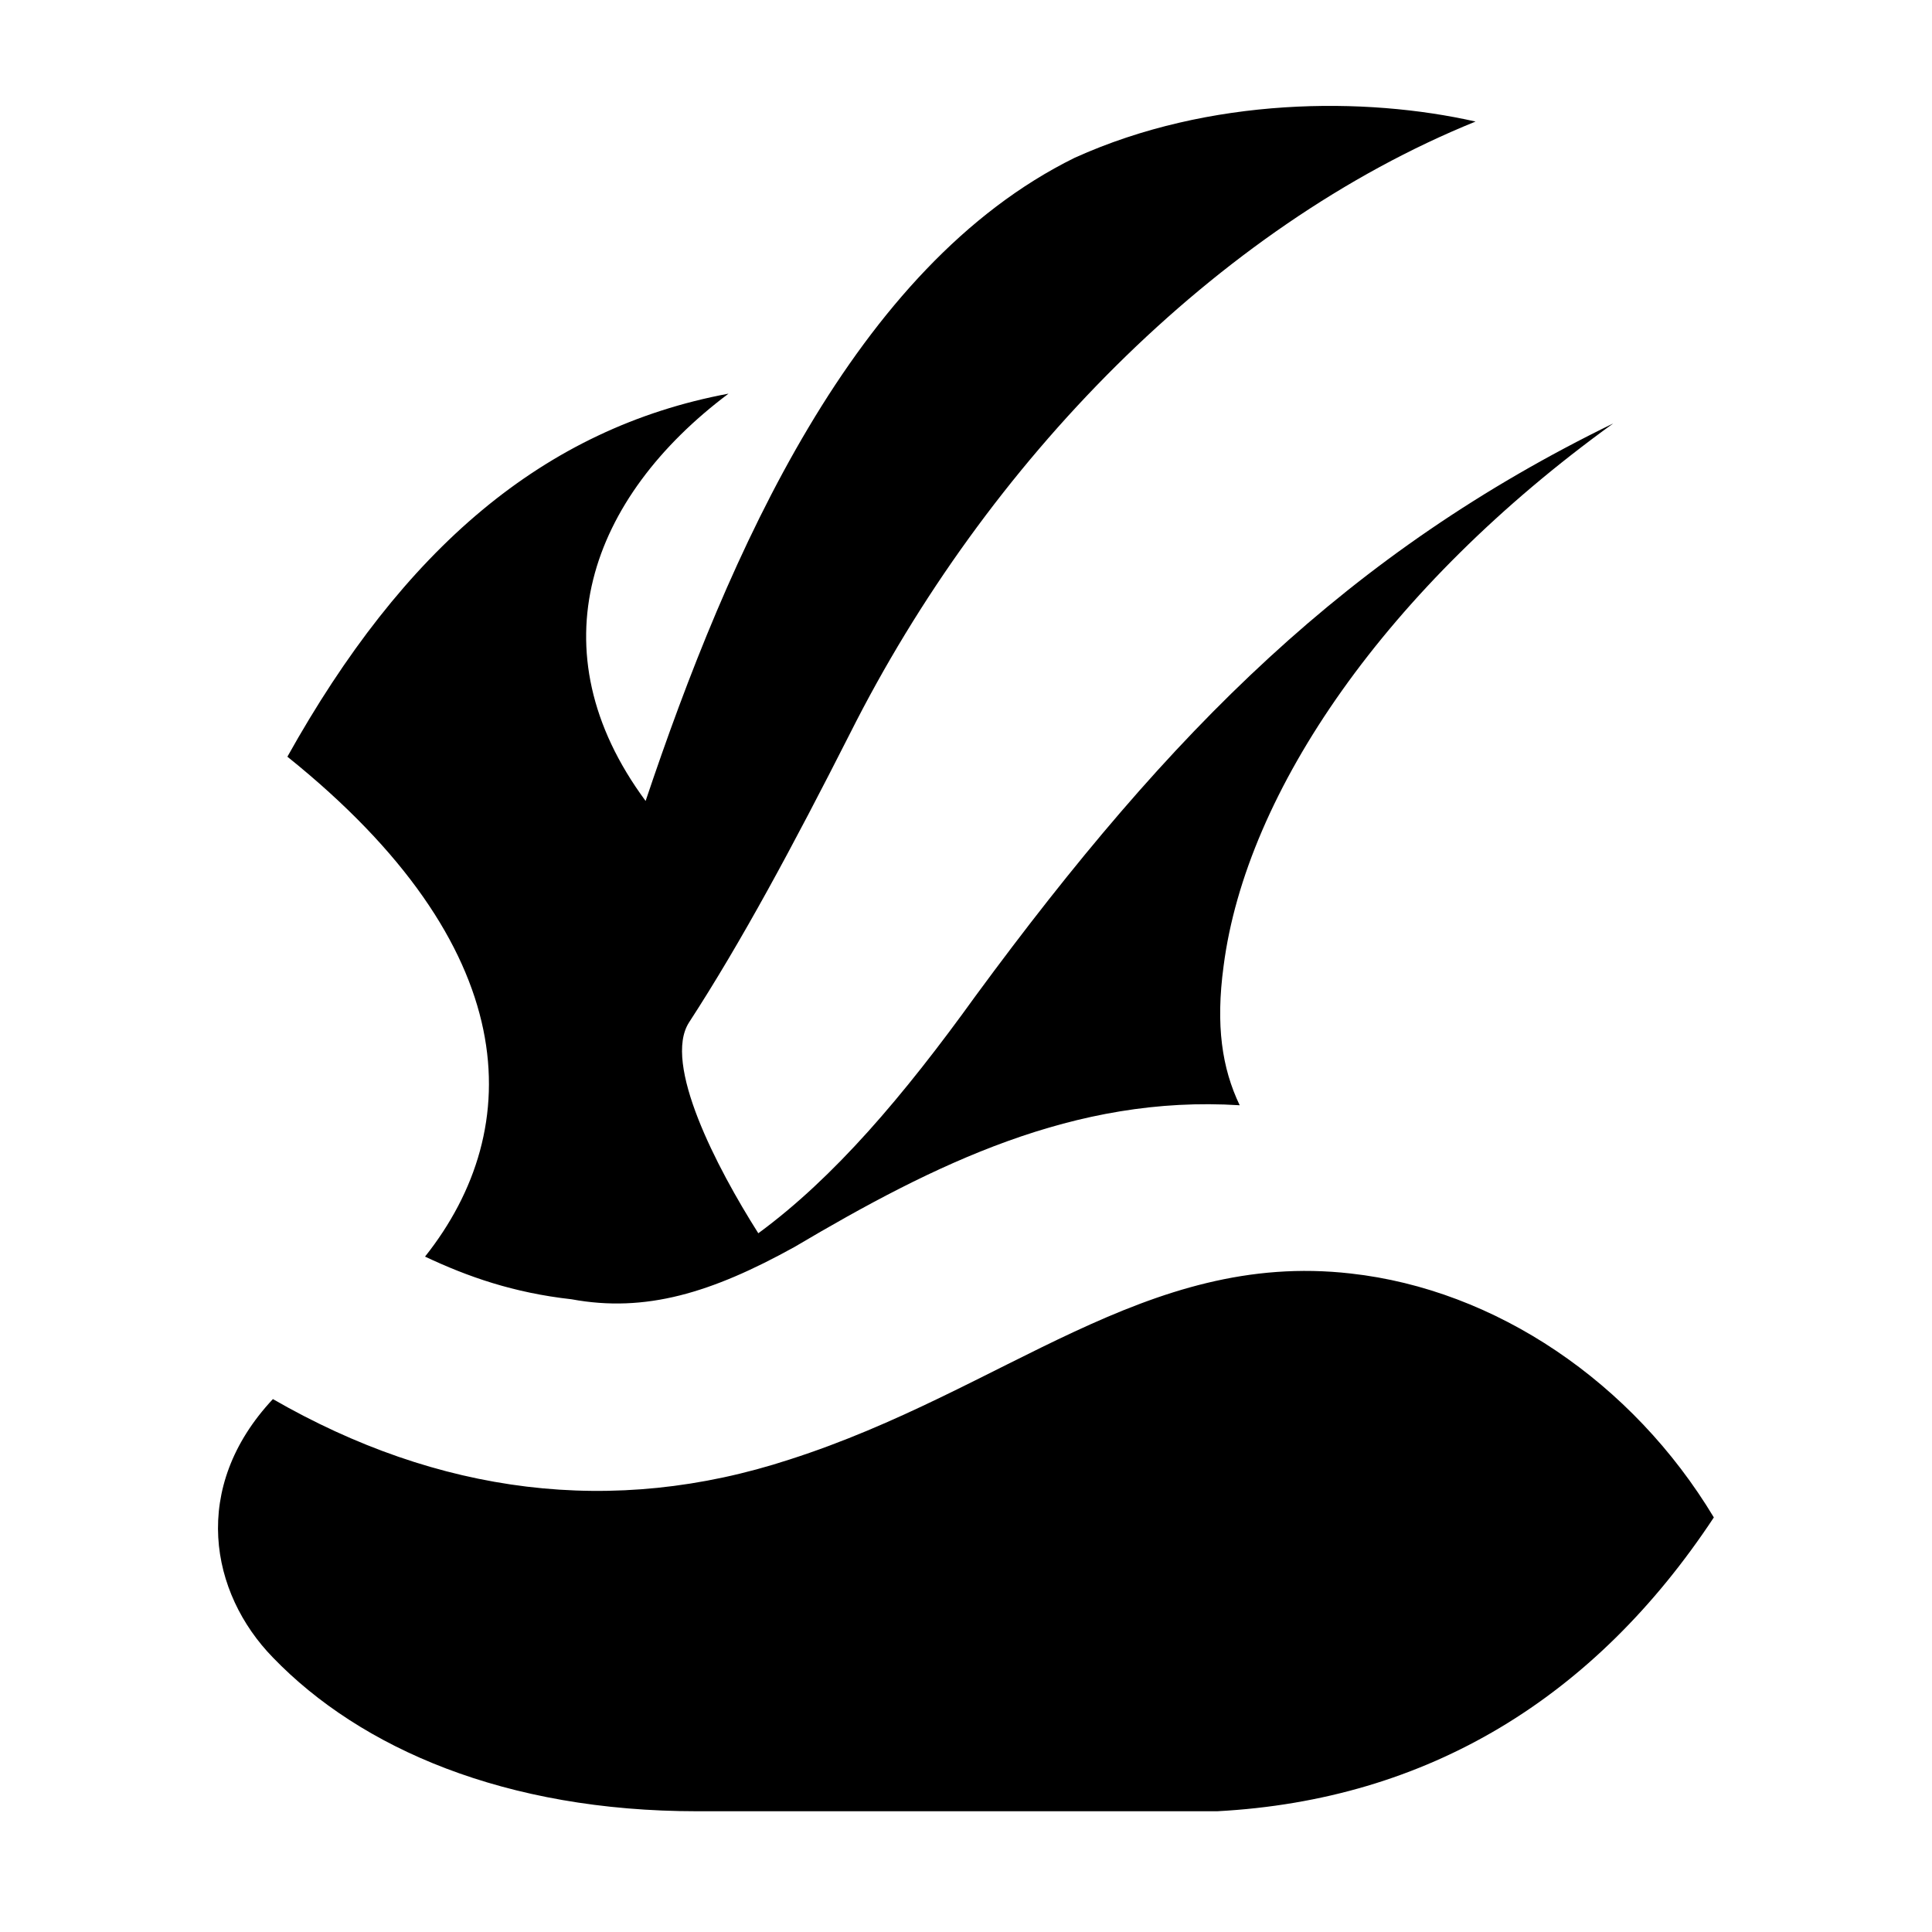
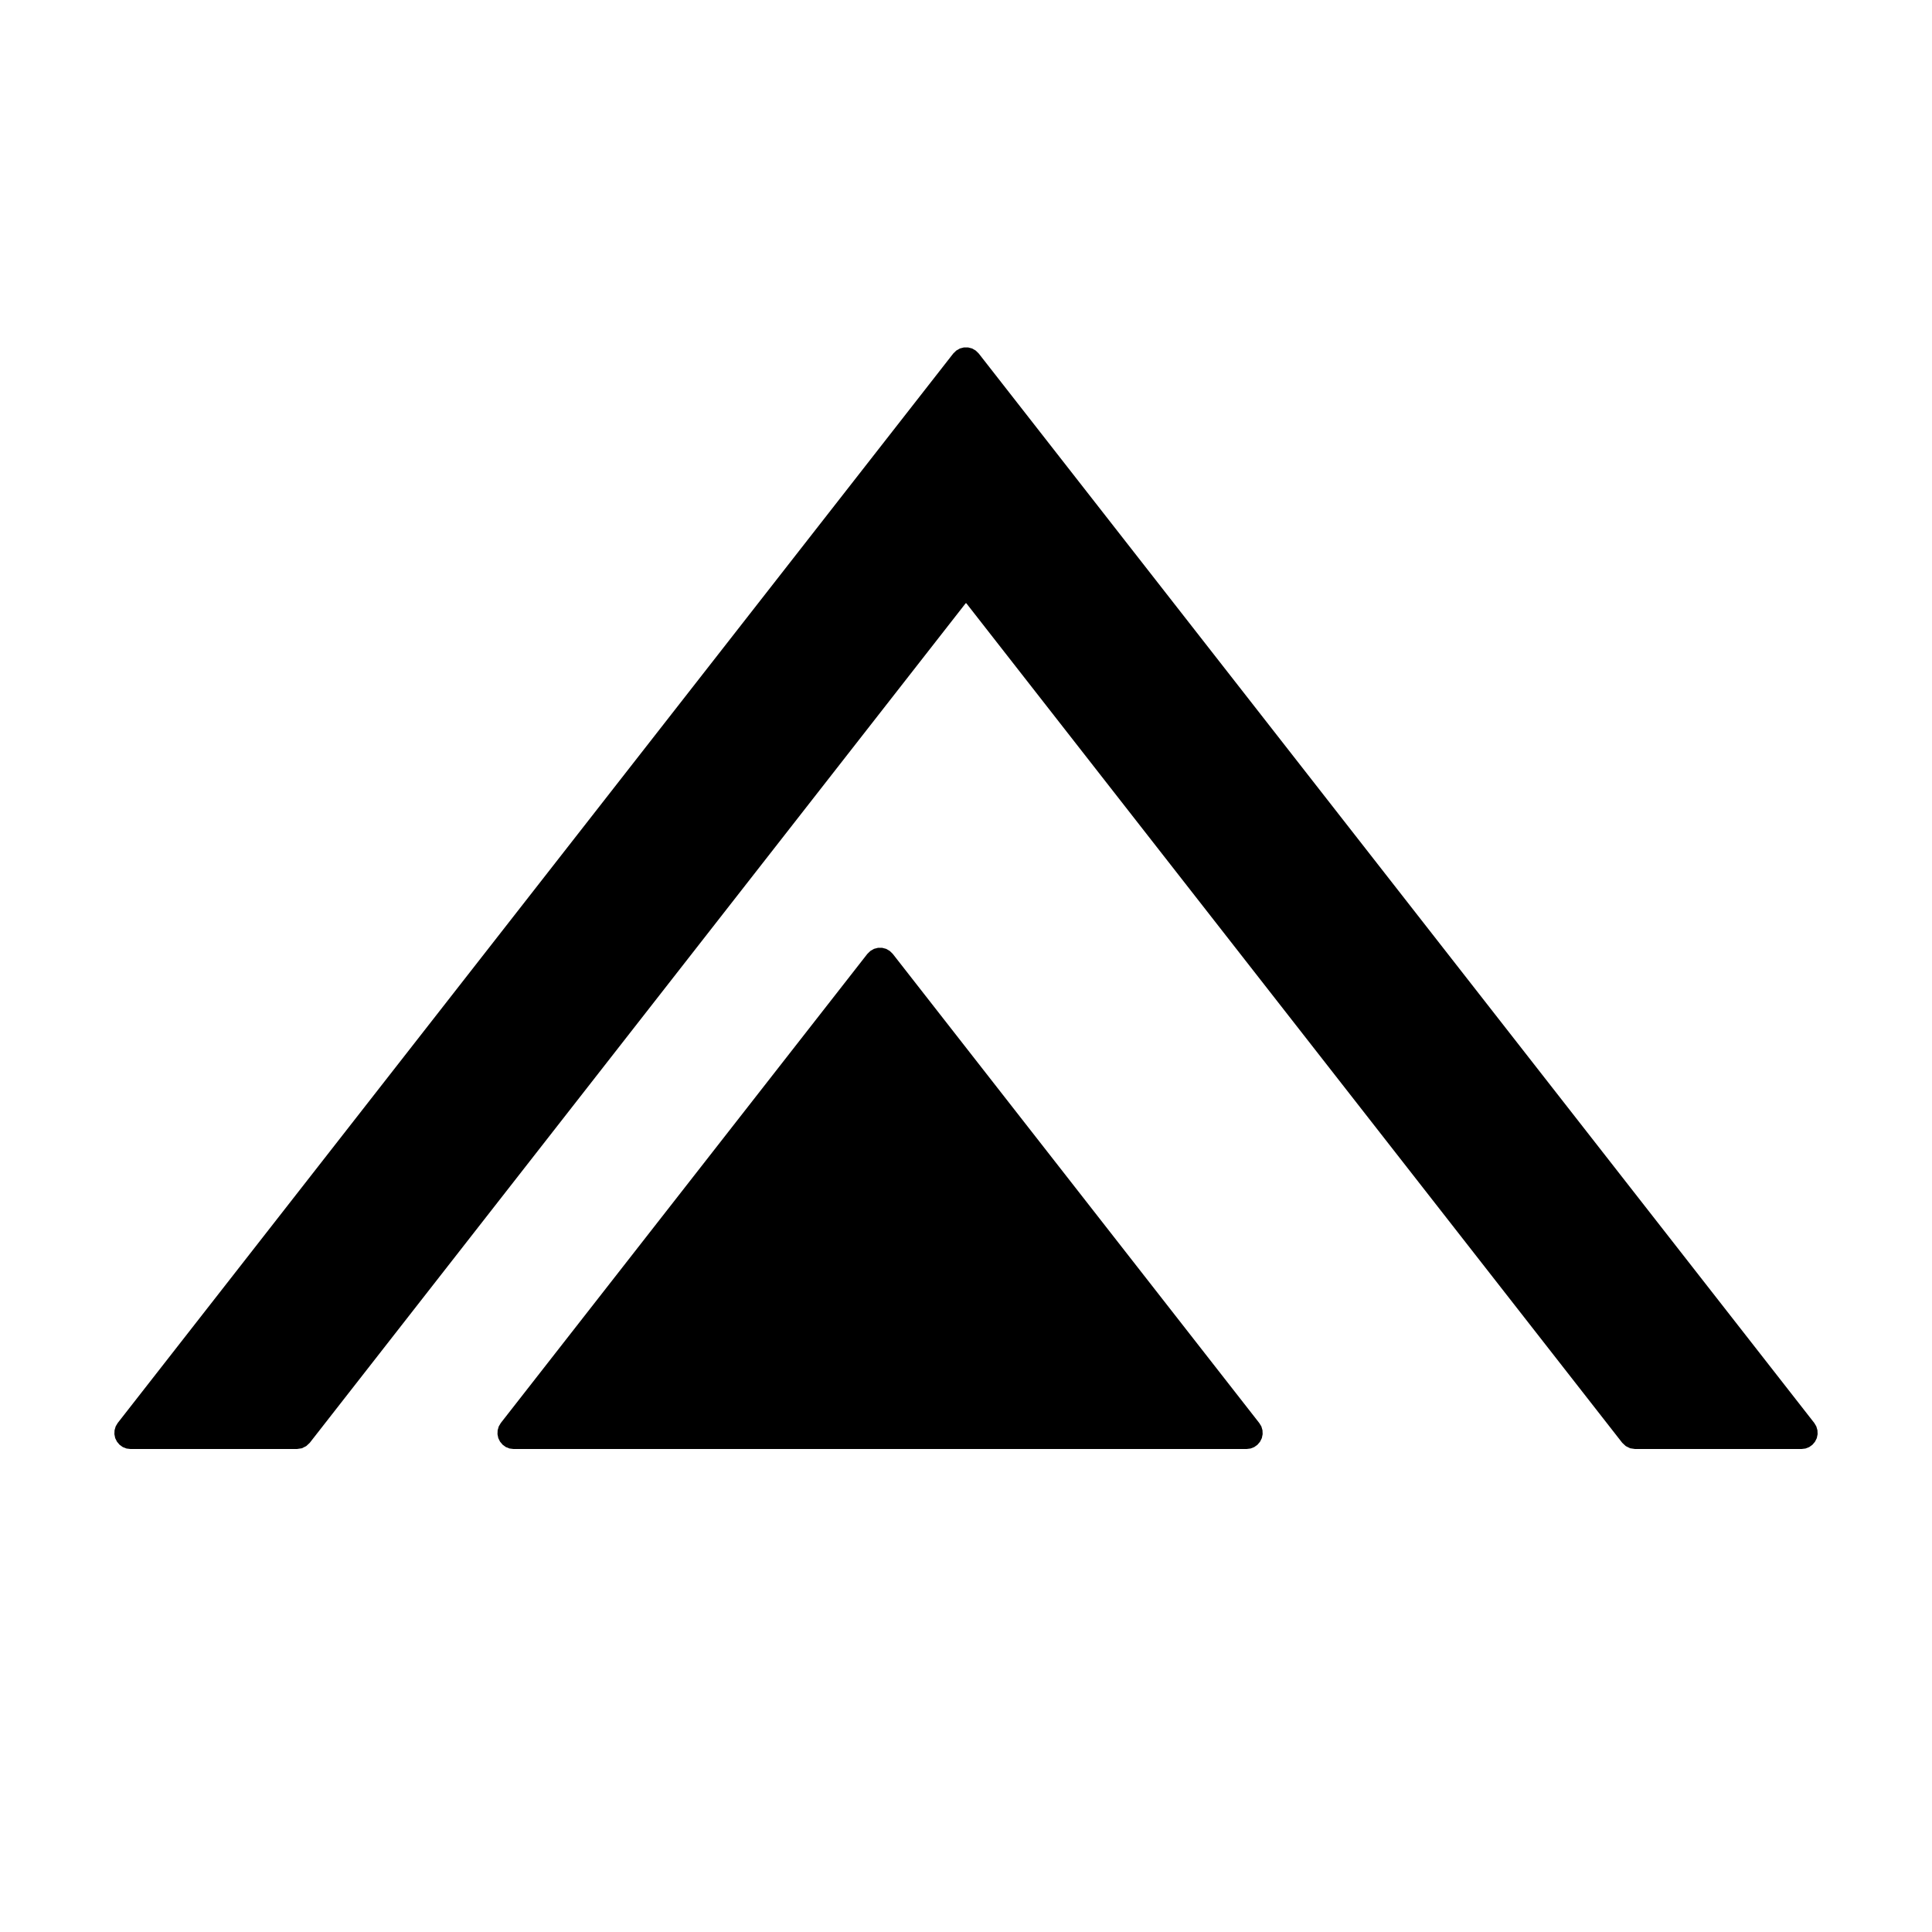
<svg xmlns="http://www.w3.org/2000/svg" viewBox="0 0 24 24">
-   <path fill="#000" d="M3.57 9.4C5.01 6.82 6.75 5.32 9.05 4.89C7.33 6.18 6.63 8.07 8.02 9.95C9.05 6.88 10.61 3.31 13.35 1.96C15.03 1.2 16.96 1.2 18.33 1.51C15.1 2.82 12.25 5.75 10.56 9.11C9.85 10.51 9.21 11.7 8.56 12.7C8.23 13.21 8.9 14.5 9.42 15.32C10.36 14.63 11.22 13.62 12.12 12.37C14.56 9.05 16.76 6.86 20.04 5.26C17.23 7.29 15.48 9.83 15.2 12C15.1 12.74 15.18 13.27 15.4 13.73C13.35 13.6 11.61 14.46 9.87 15.49C8.84 16.06 8.02 16.31 7.1 16.14C6.38 16.06 5.81 15.86 5.28 15.61C6.55 14.01 6.51 11.76 3.57 9.4ZM3.39 17.38C5.44 18.56 7.61 18.85 9.81 18.13C12.49 17.27 14.23 15.53 16.78 15.82C18.58 16.02 20.28 17.17 21.29 18.85C19.81 21.09 17.74 22.36 15.12 22.5L8.66 22.5C6.28 22.5 4.48 21.72 3.39 20.59C2.61 19.79 2.36 18.48 3.39 17.38Z" />
+   <path fill="#000" d="M12.000 7.491L12.008 7.499 20.152 17.923 20.196 17.964 20.250 17.991 20.310 18.000 22.380 18.000 22.429 17.994 22.475 17.976 22.515 17.947 22.547 17.909 22.569 17.865 22.579 17.816 22.577 17.767 22.563 17.719 22.538 17.677 12.158 4.391 12.121 4.355 12.076 4.329 12.026 4.316 11.974 4.316 11.924 4.329 11.879 4.355 11.842 4.391 1.462 17.677 1.437 17.719 1.423 17.767 1.421 17.816 1.431 17.865 1.453 17.909 1.485 17.947 1.525 17.976 1.571 17.994 1.620 18.000 3.690 18.000 3.750 17.991 3.804 17.964 3.848 17.923 11.992 7.499ZM15.486 18.000L15.535 17.994 15.581 17.976 15.621 17.947 15.653 17.909 15.675 17.865 15.685 17.816 15.683 17.767 15.669 17.719 15.643 17.677 11.090 11.849 11.053 11.813 11.008 11.787 10.958 11.774 10.907 11.774 10.857 11.787 10.812 11.813 10.775 11.849 6.221 17.677 6.196 17.719 6.182 17.767 6.180 17.816 6.190 17.865 6.212 17.909 6.244 17.947 6.284 17.976 6.330 17.994 6.379 18.000Z" />
</svg>
